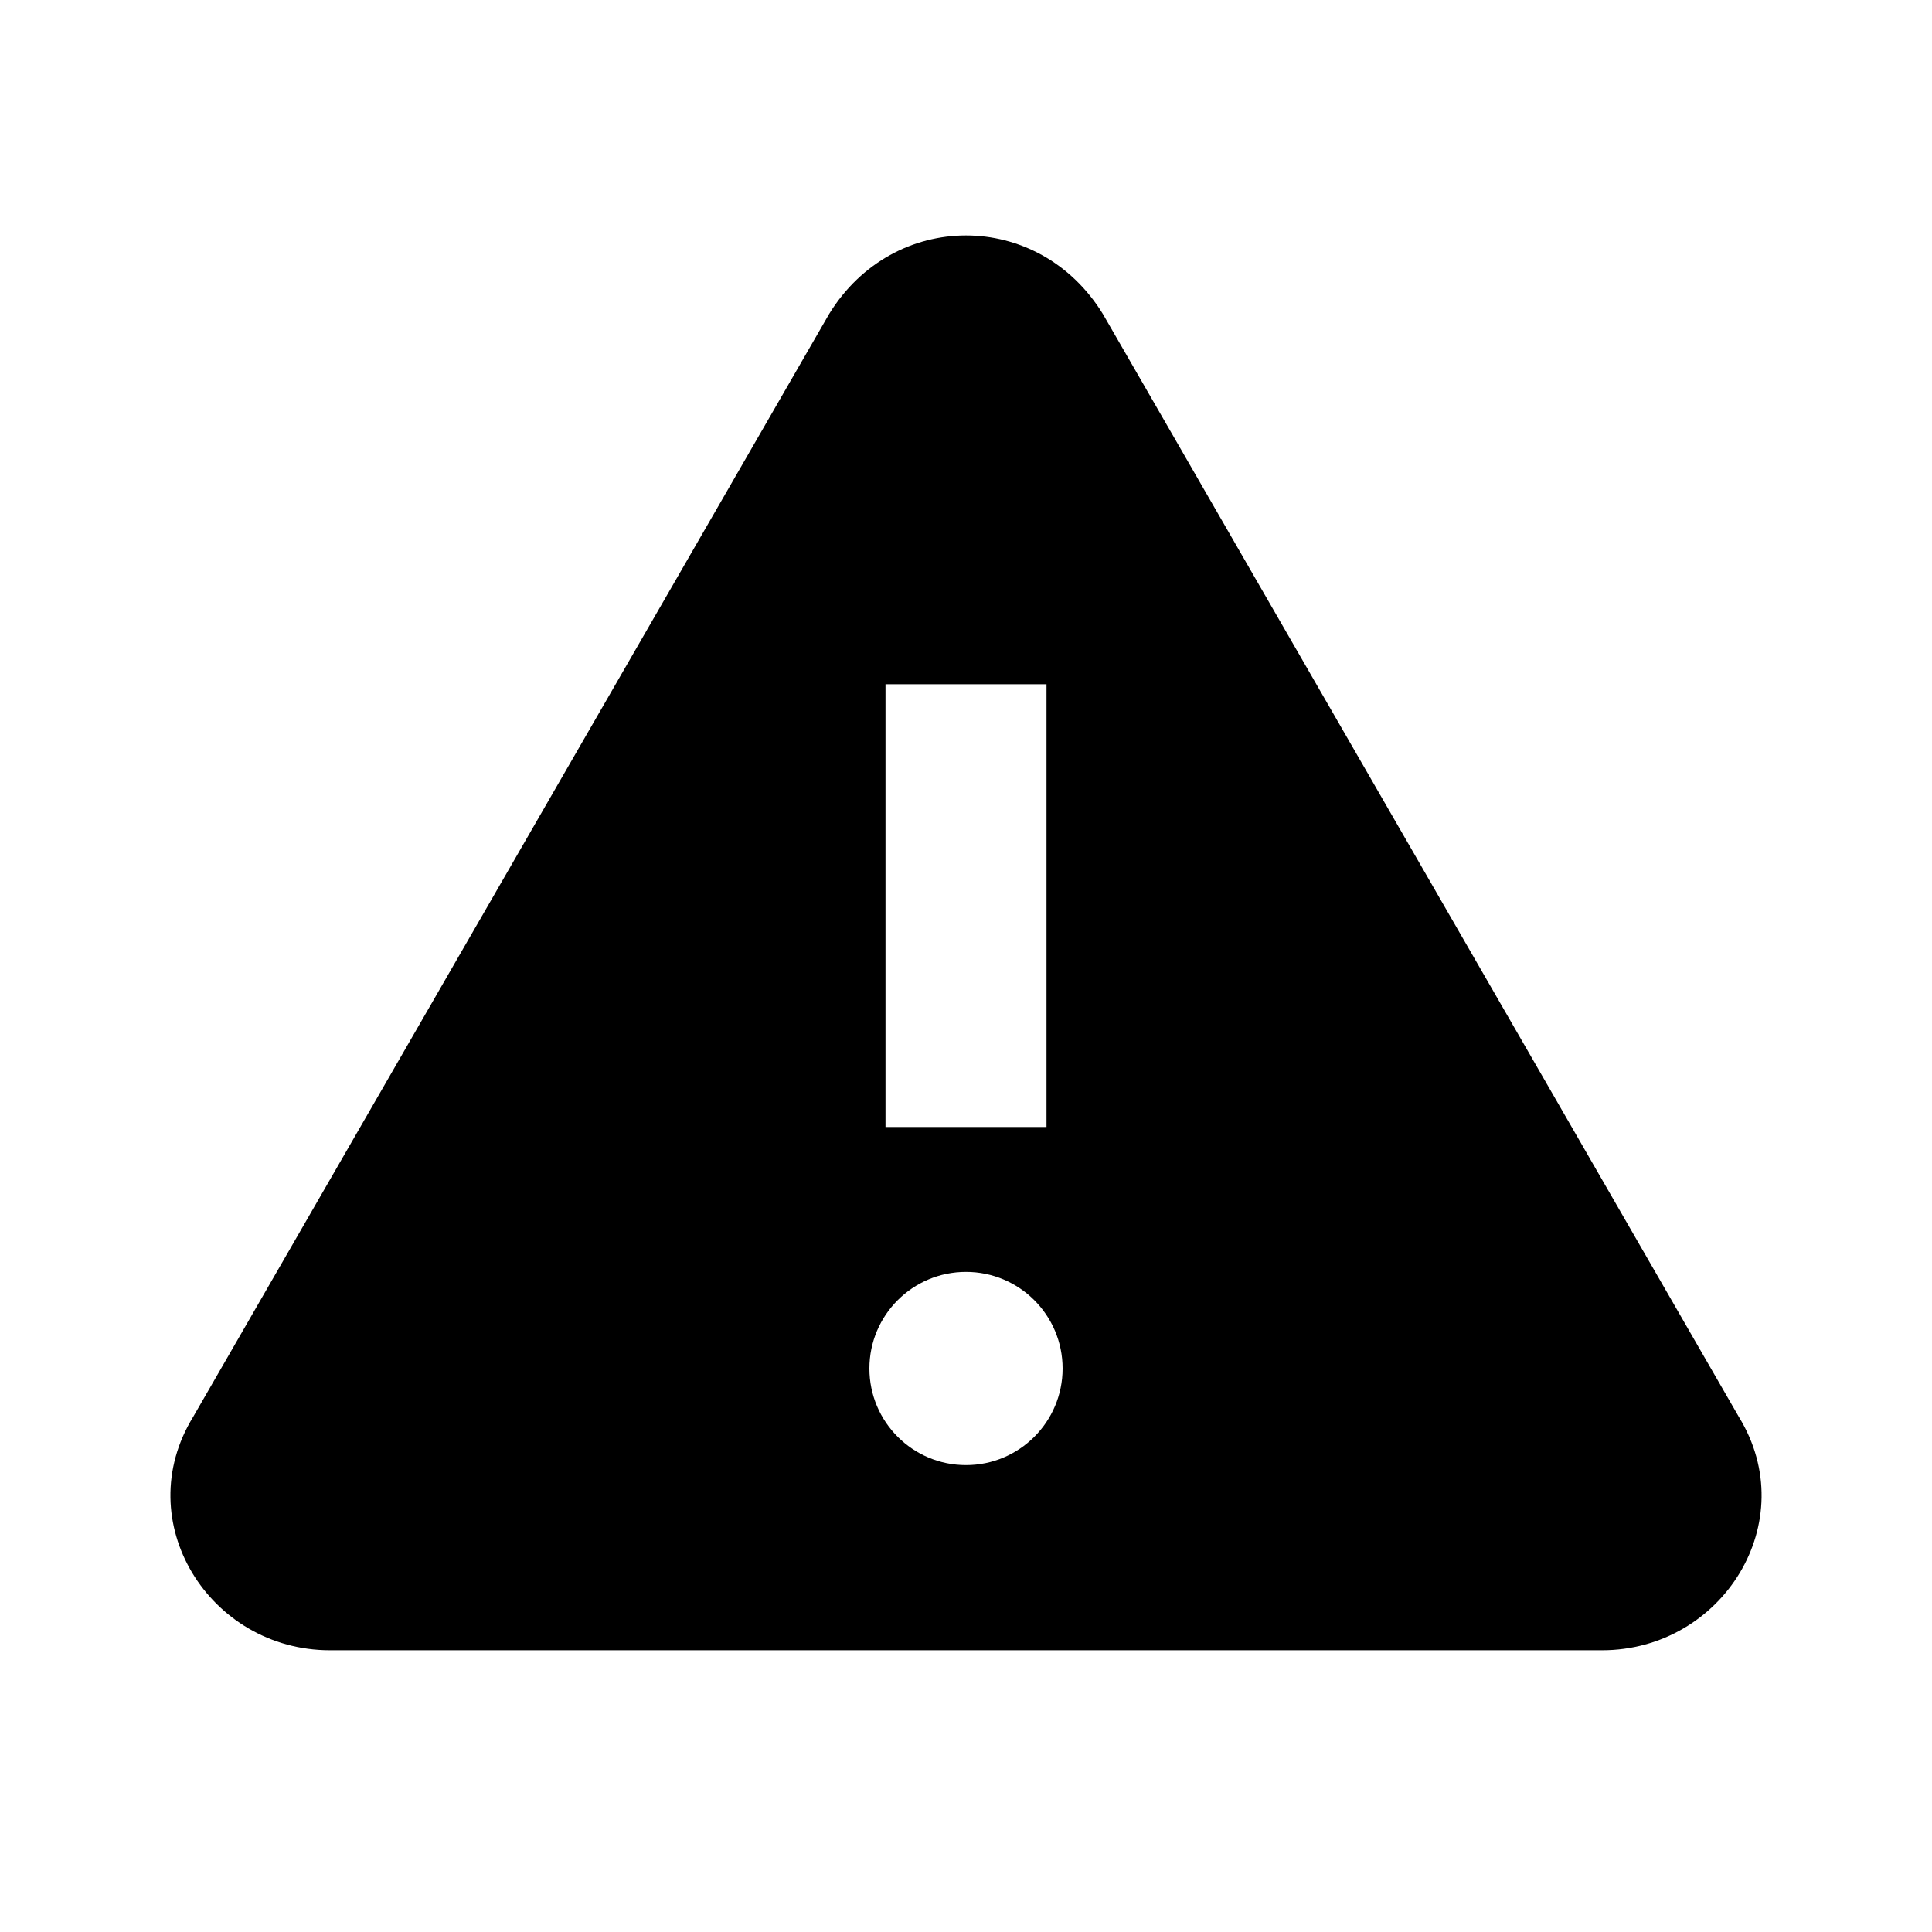
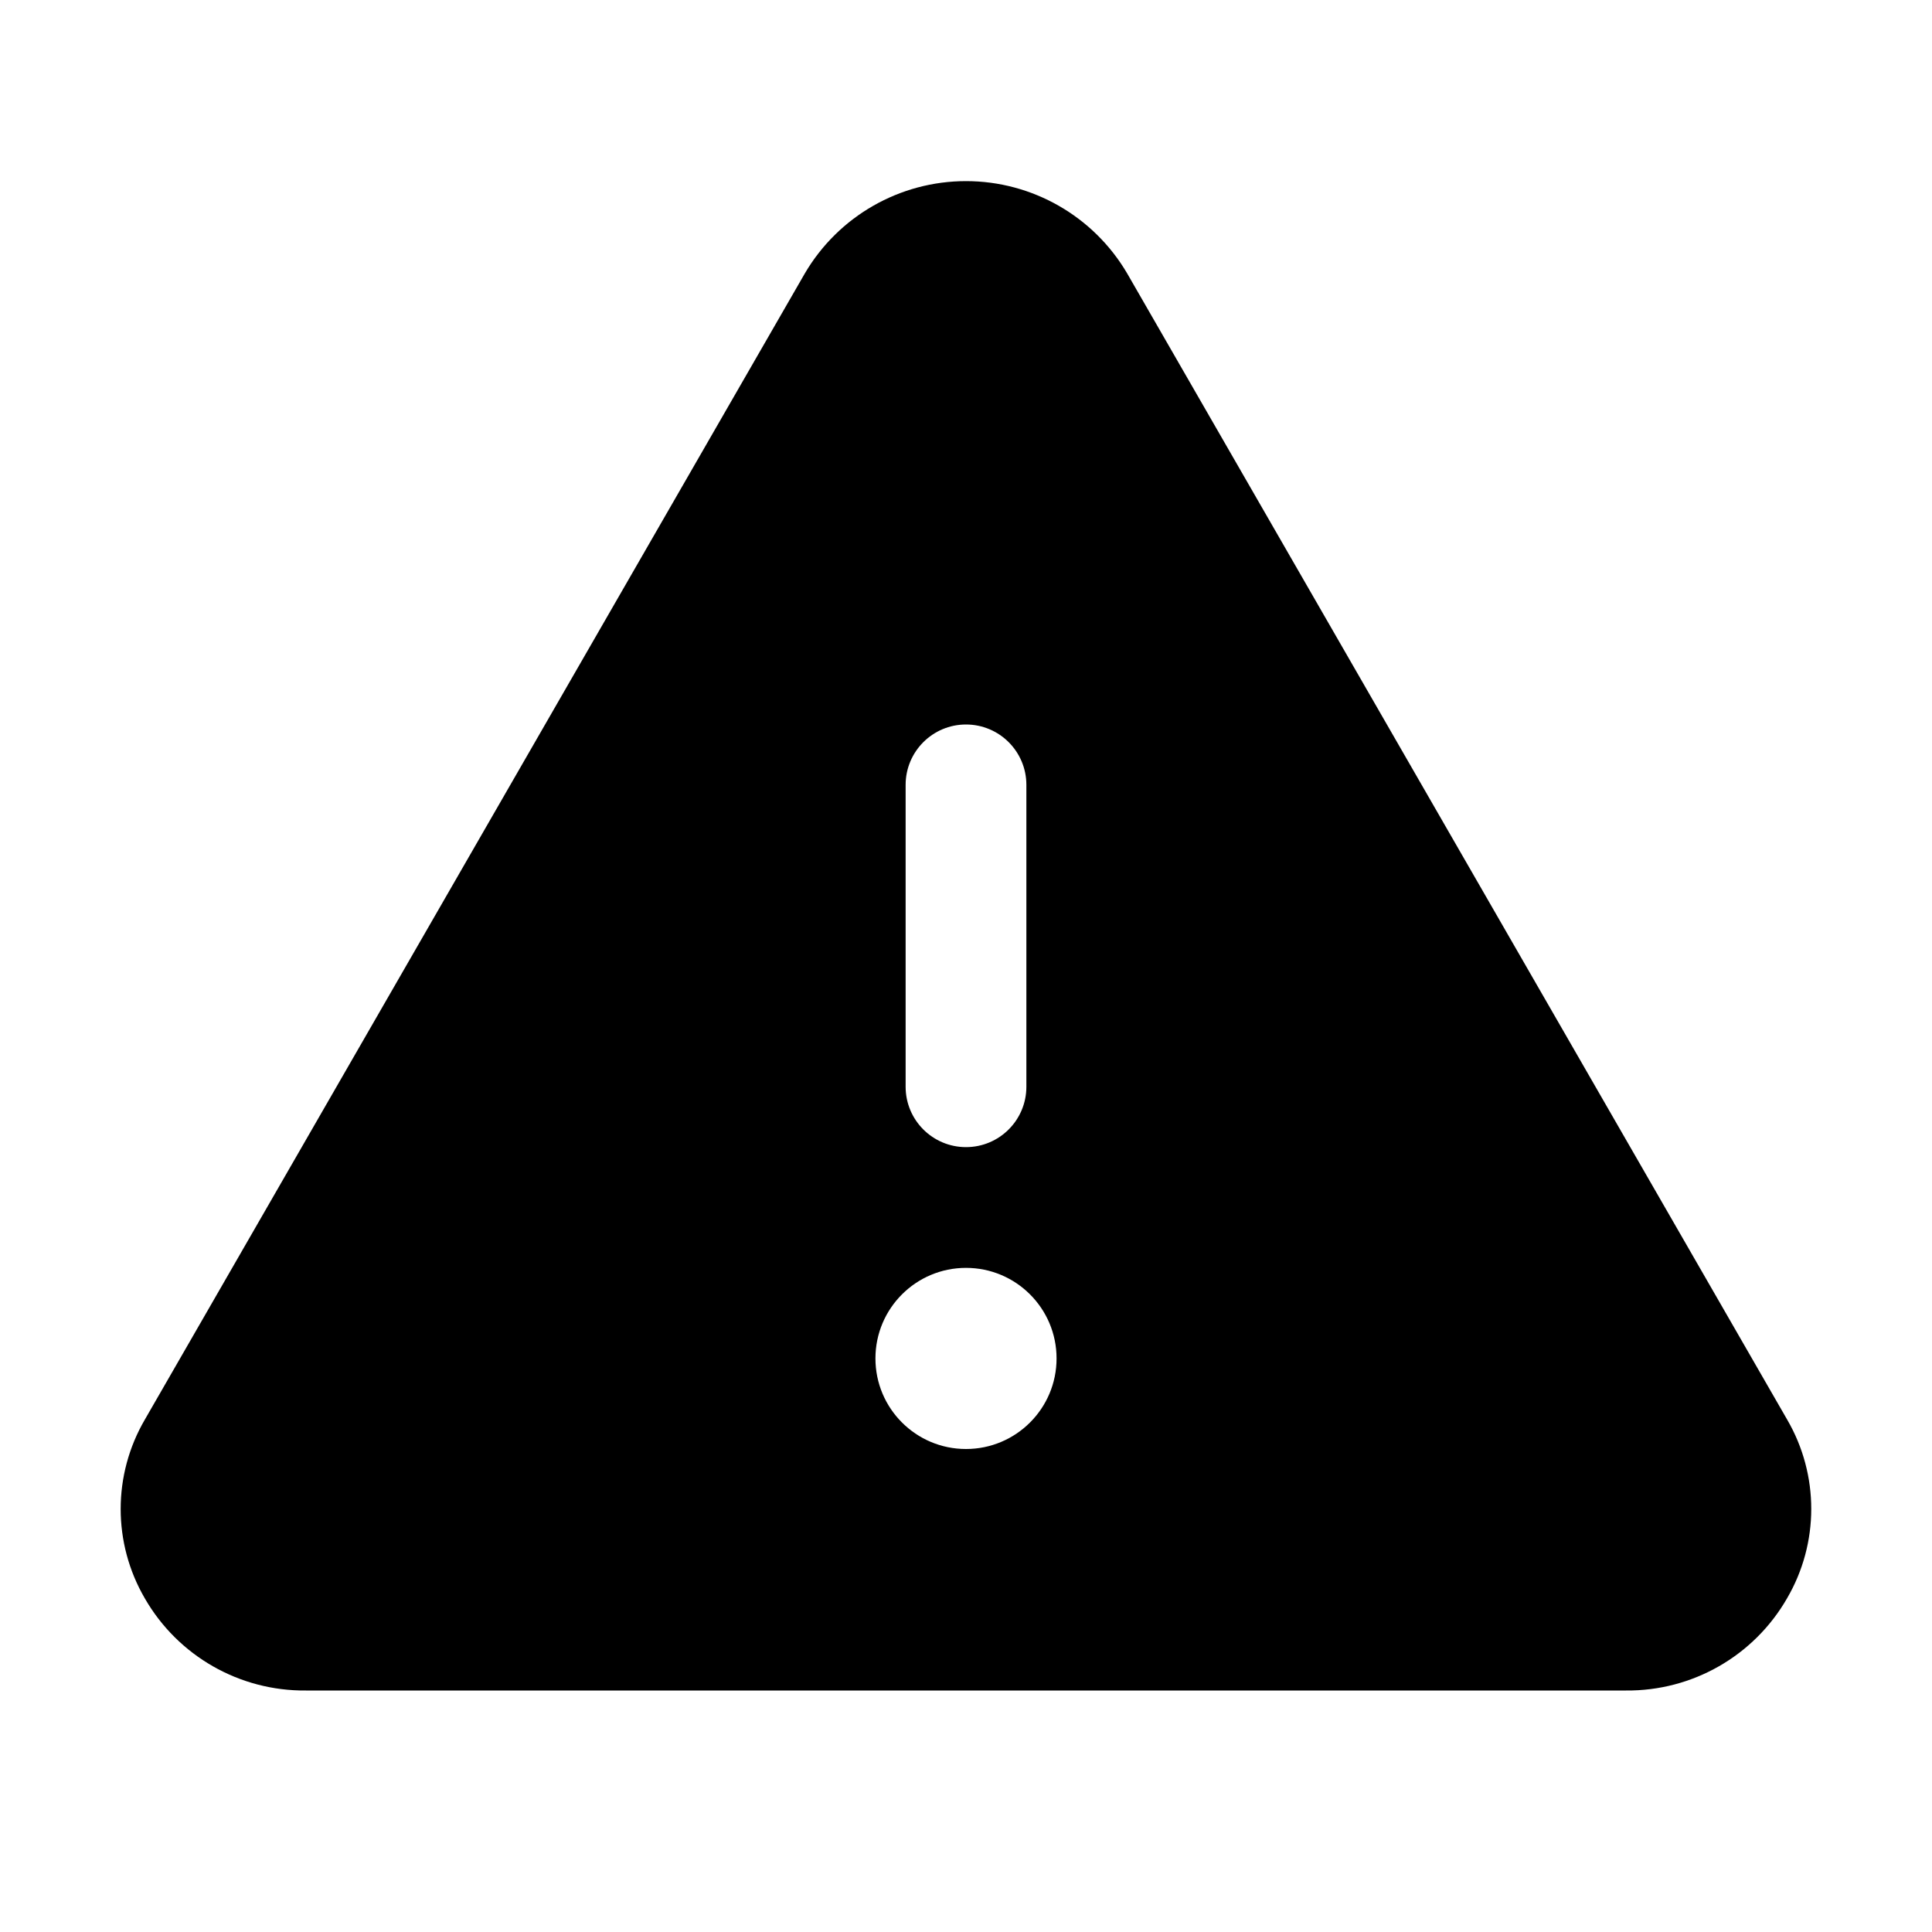
- <svg xmlns="http://www.w3.org/2000/svg" viewBox="0 0 24 24" fill="currentColor" fill-rule="evenodd">
-   <path d="M10.3 3.9 C11.1 2.6 12.9 2.6 13.7 3.9 L21.6 17.6 C22.4 18.9 21.4 20.5 19.9 20.5 H4.1 C2.6 20.5 1.6 18.9 2.4 17.6 Z M11 8.5 H13 V14 H11 Z M12 15.8 A1.2 1.2 0 1 1 12 18.2 A1.2 1.2 0 1 1 12 15.8 Z" />
+ <svg xmlns="http://www.w3.org/2000/svg" viewBox="0 0 256 256" fill="currentColor">
+   <path d="M 236.8 188.09 149.35 36.22 h 0 a 24.76 24.76 0 0 0 -42.7 0 L 19.2 188.09 a 23.51 23.51 0 0 0 0 23.72 A 24.35 24.35 0 0 0 40.55 224 h 174.9 a 24.35 24.35 0 0 0 21.33 -12.19 A 23.51 23.51 0 0 0 236.8 188.09 Z M 120 104 a 8 8 0 0 1 16 0 v 40 a 8 8 0 0 1 -16 0 Z m 8 88 a 12 12 0 1 1 12 -12 A 12 12 0 0 1 128 192 Z" />
</svg>
